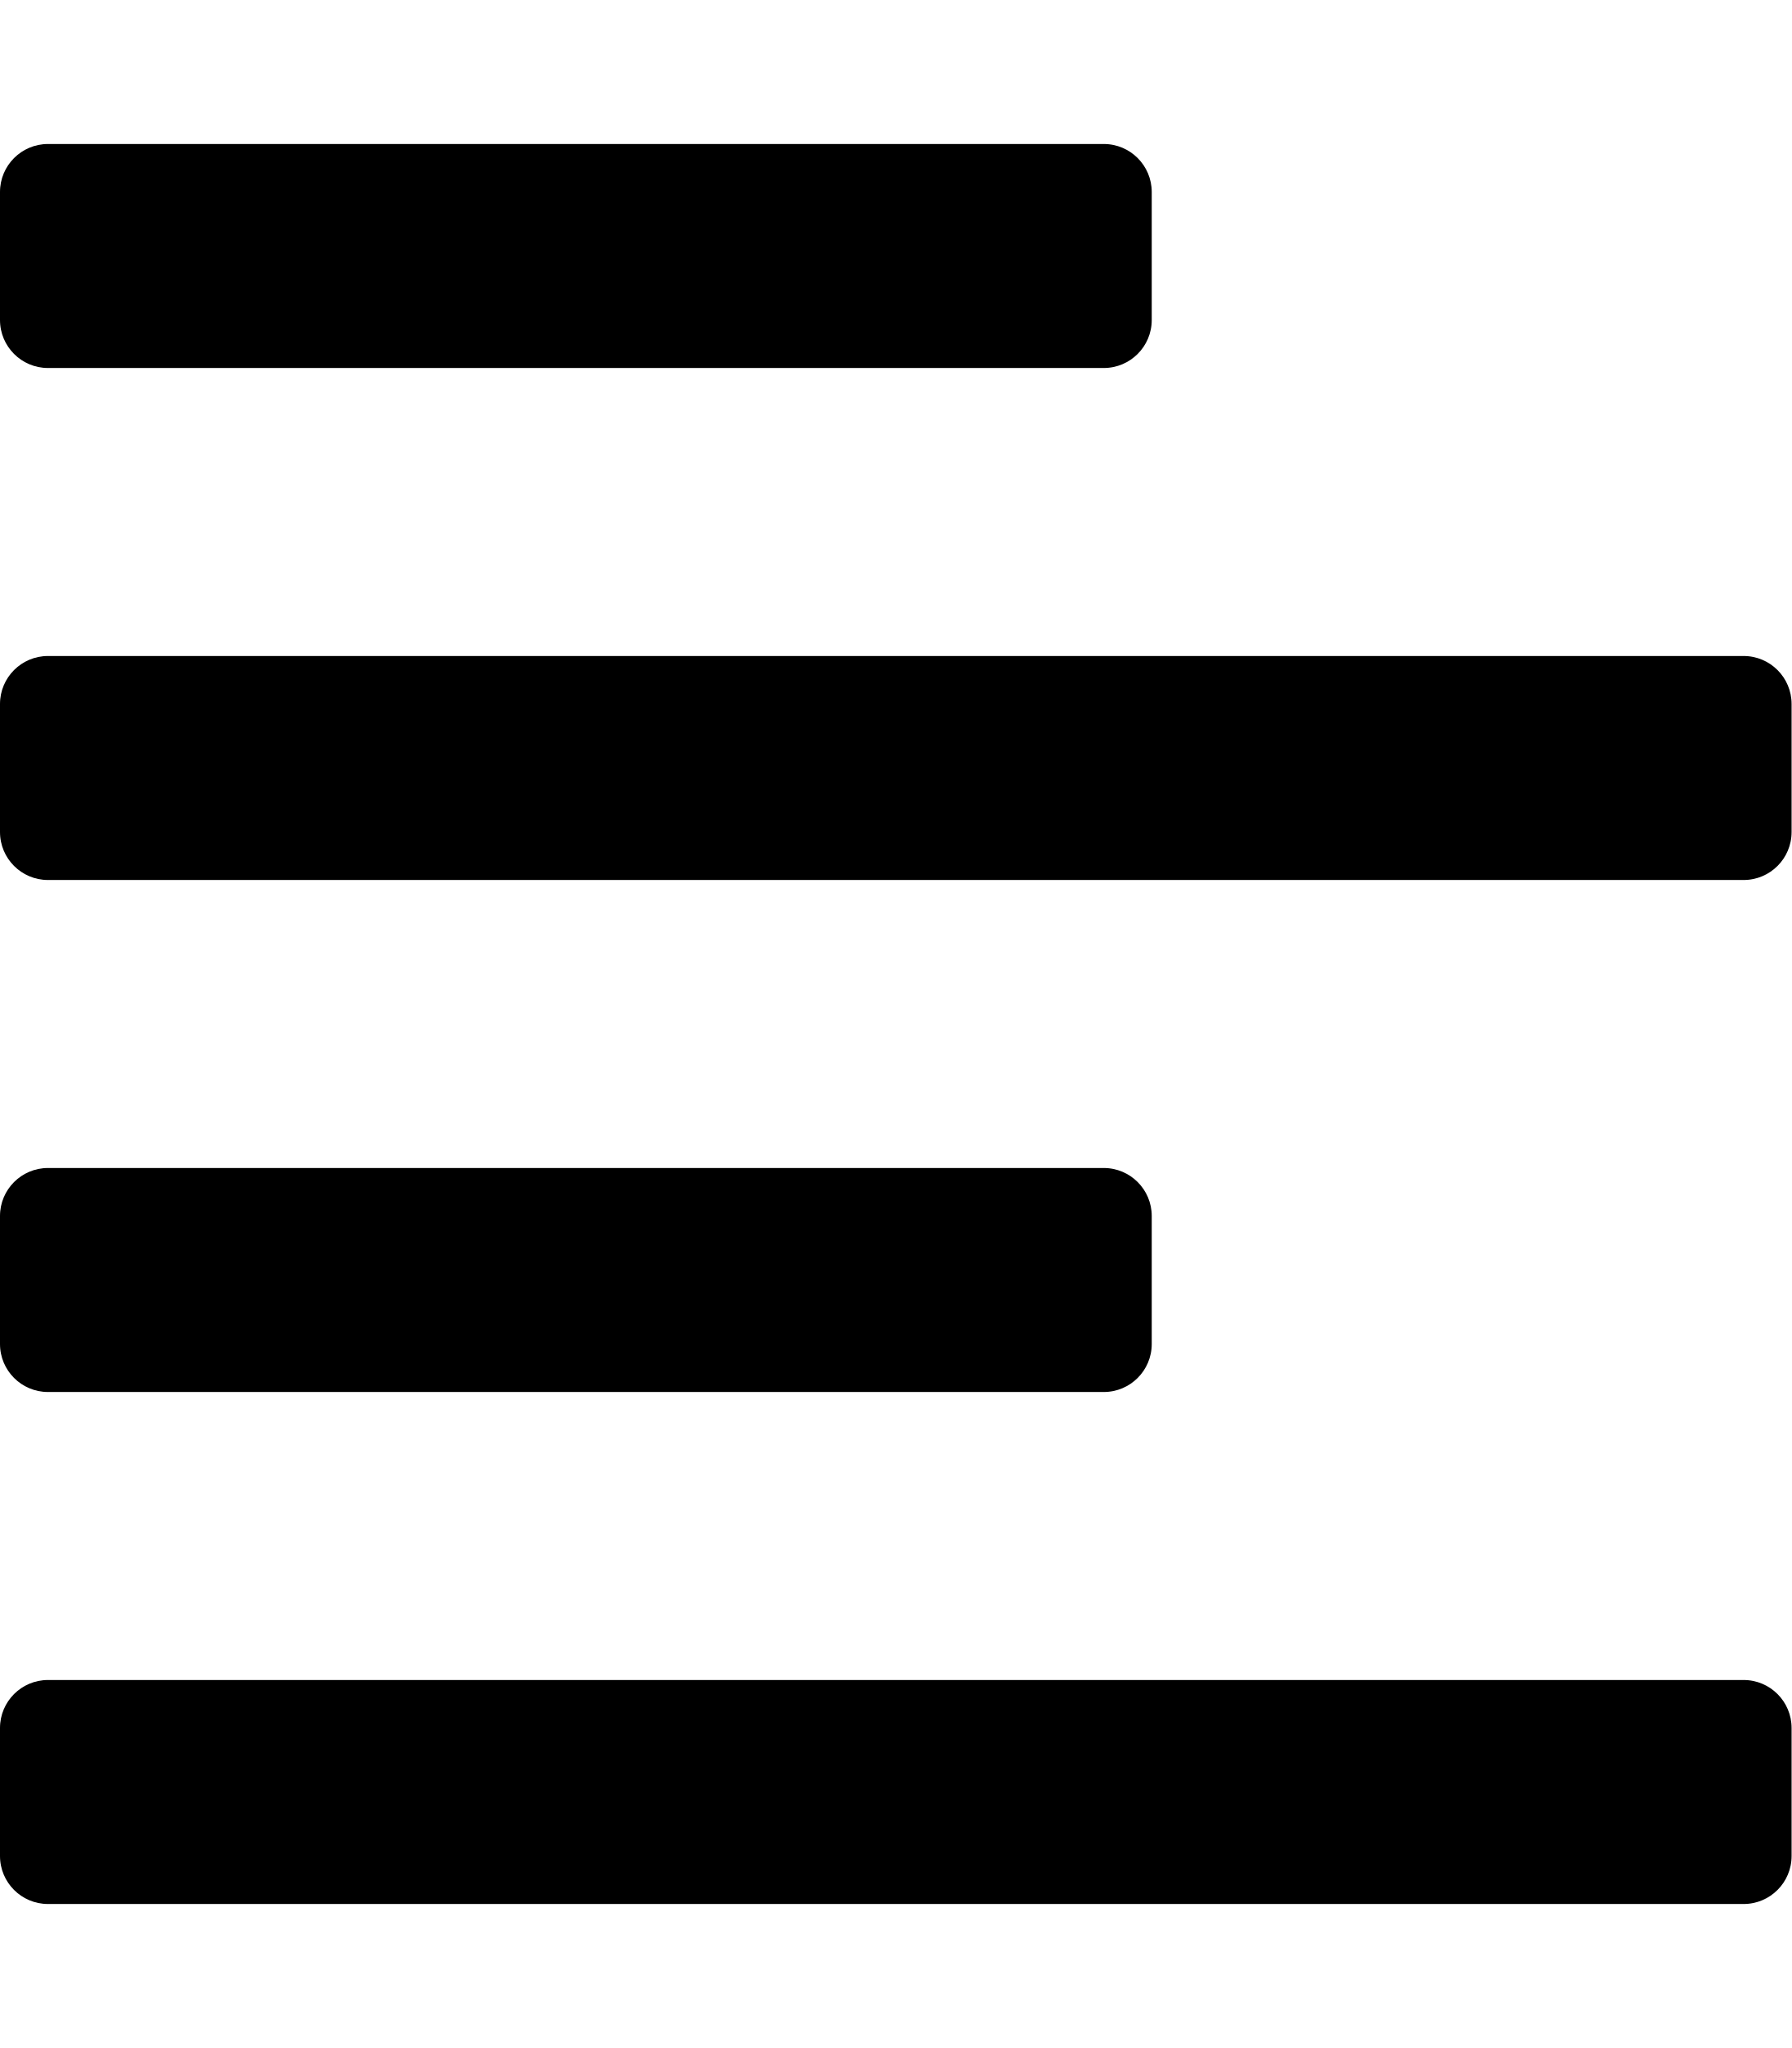
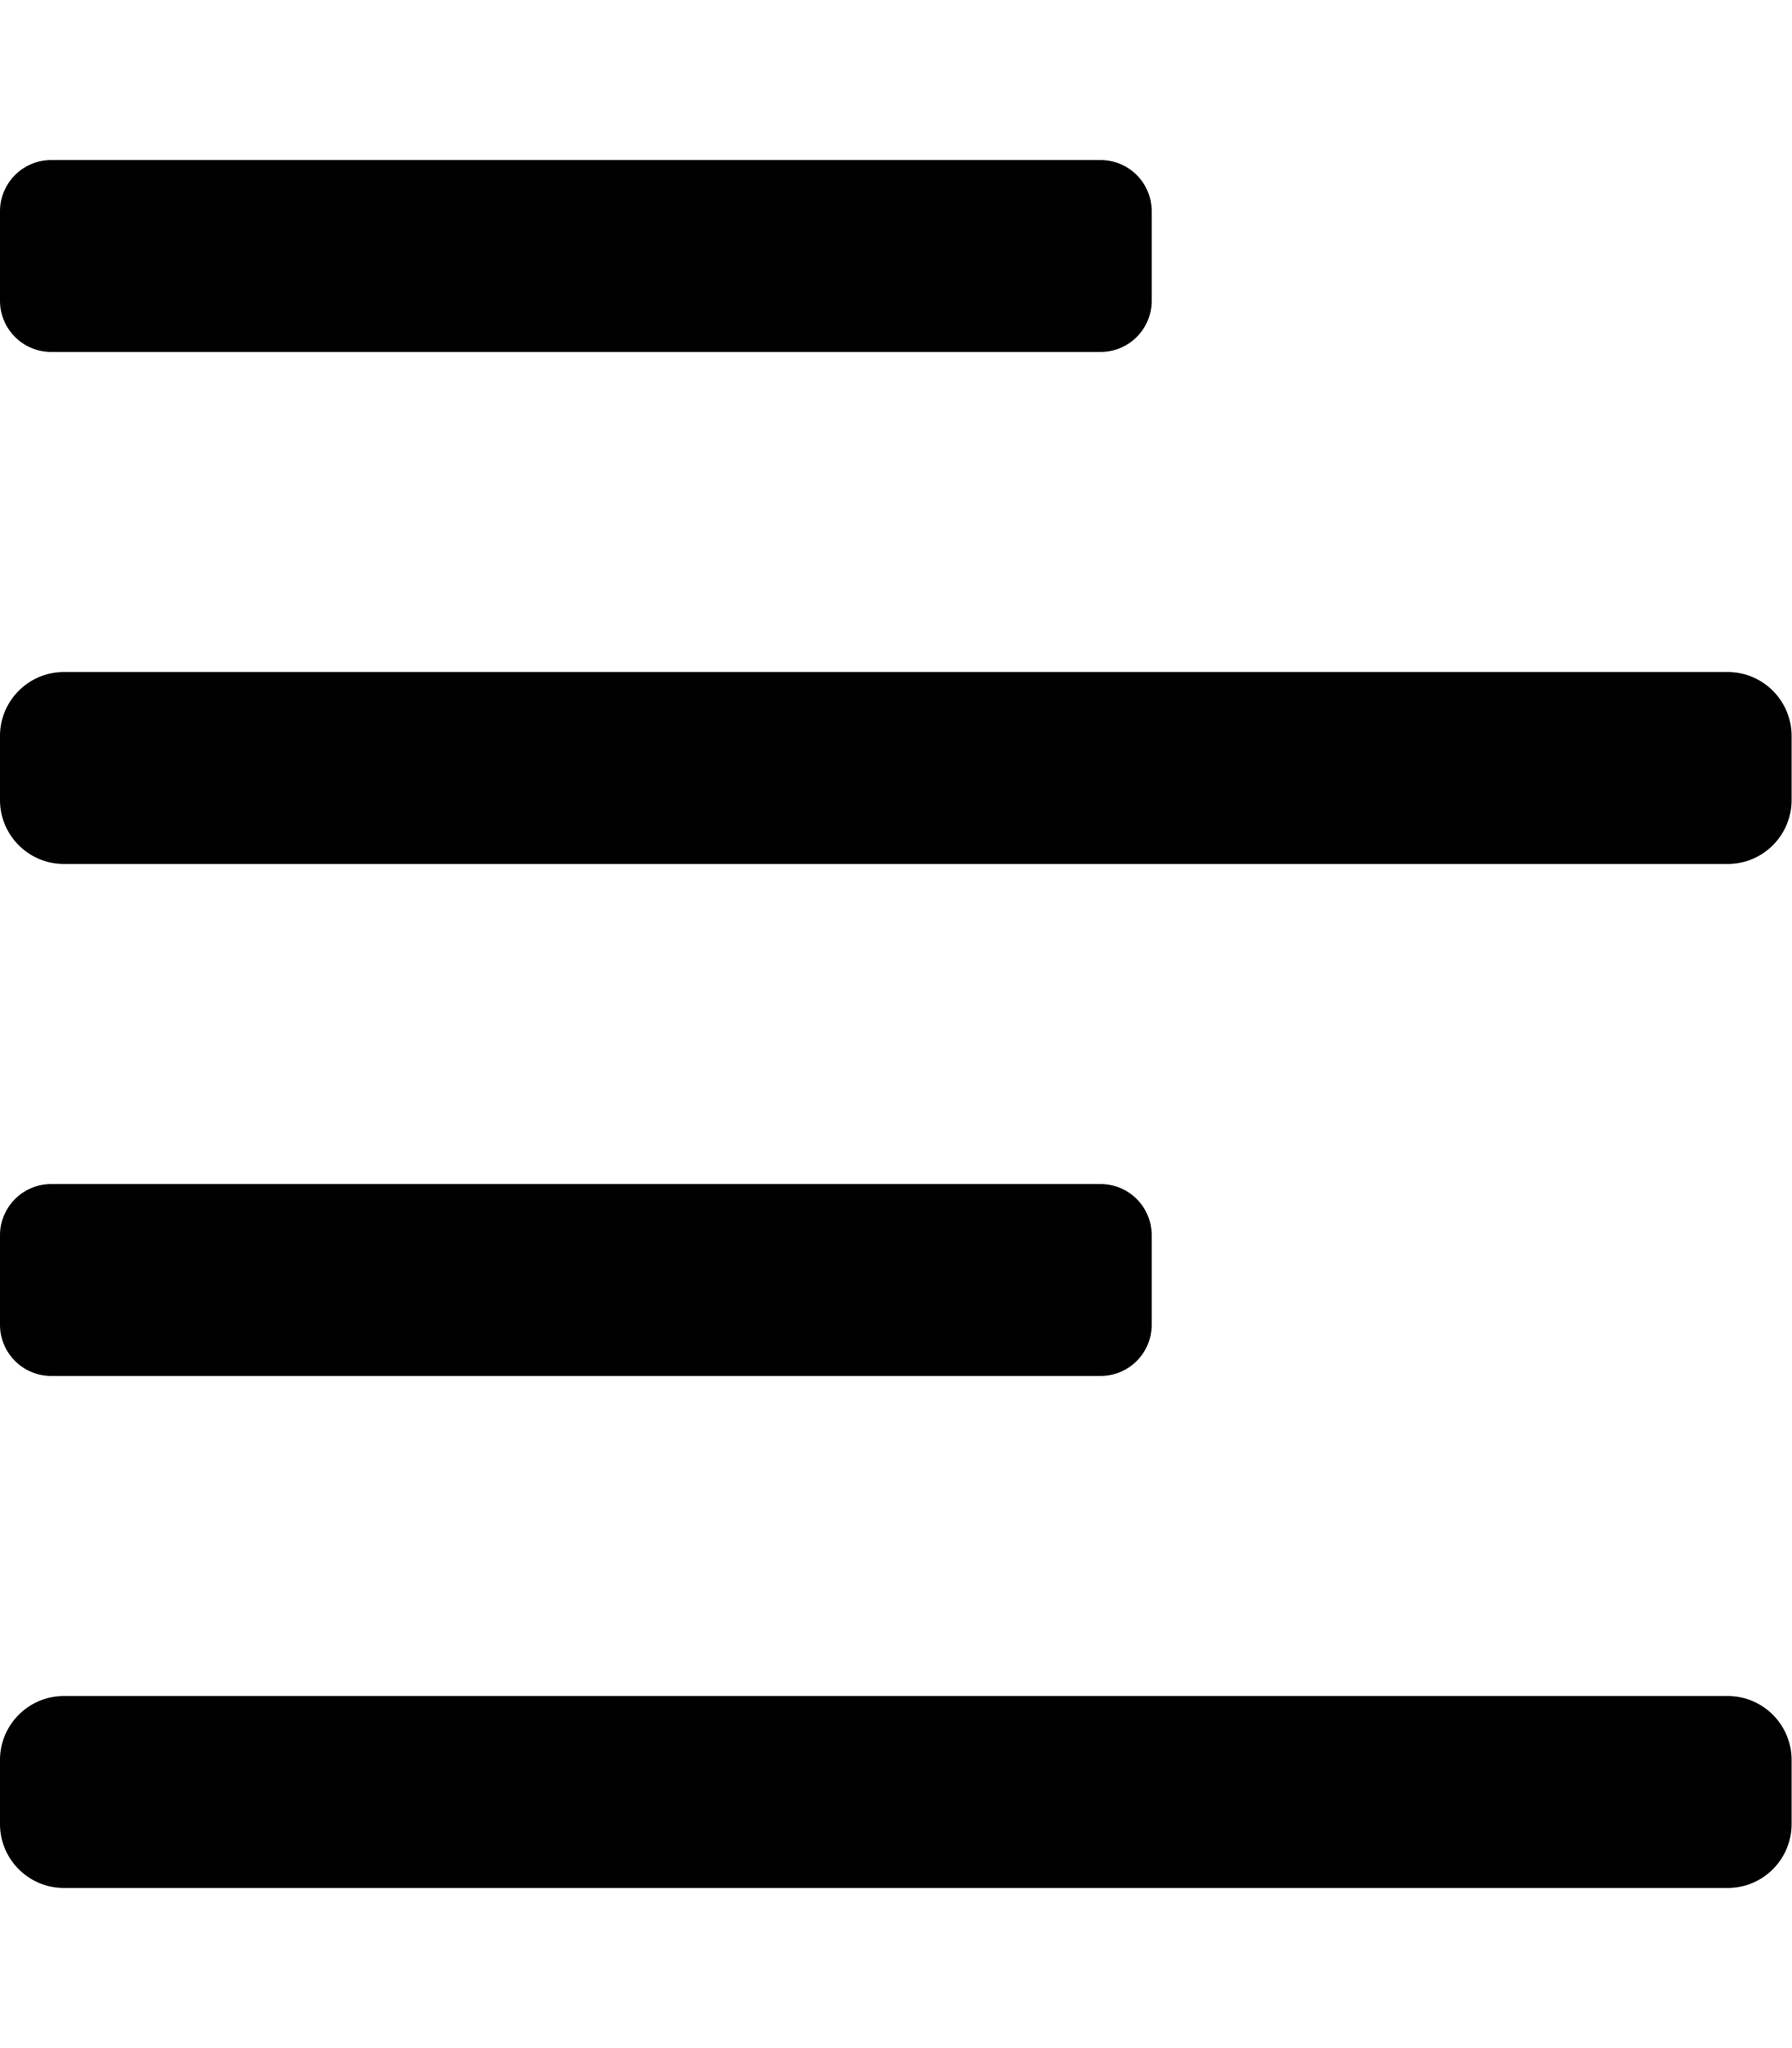
<svg xmlns="http://www.w3.org/2000/svg" viewBox="0 0 448 512">
-   <path d="M288 48v32c0 6.627-5.373 12-12 12H12C5.373 92 0 86.627 0 80V48c0-6.627 5.373-12 12-12h264c6.627 0 12 5.373 12 12zM12 220h424c6.627 0 12-5.373 12-12v-32c0-6.627-5.373-12-12-12H12c-6.627 0-12 5.373-12 12v32c0 6.627 5.373 12 12 12zm0 256h424c6.627 0 12-5.373 12-12v-32c0-6.627-5.373-12-12-12H12c-6.627 0-12 5.373-12 12v32c0 6.627 5.373 12 12 12zm264-184H12c-6.627 0-12 5.373-12 12v32c0 6.627 5.373 12 12 12h264c6.627 0 12-5.373 12-12v-32c0-6.627-5.373-12-12-12z" />
+   <path d="M12.83 344h262.34A12.82 12.82 0 0 0 288 331.17v-22.34A12.82 12.82 0 0 0 275.17 296H12.83A12.82 12.82 0 0 0 0 308.83v22.34A12.82 12.82 0 0 0 12.83 344zm0-256h262.34A12.82 12.82 0 0 0 288 75.17V52.83A12.82 12.82 0 0 0 275.17 40H12.83A12.82 12.82 0 0 0 0 52.83v22.34A12.82 12.82 0 0 0 12.83 88zM432 168H16a16 16 0 0 0-16 16v16a16 16 0 0 0 16 16h416a16 16 0 0 0 16-16v-16a16 16 0 0 0-16-16zm0 256H16a16 16 0 0 0-16 16v16a16 16 0 0 0 16 16h416a16 16 0 0 0 16-16v-16a16 16 0 0 0-16-16z" />
</svg>
